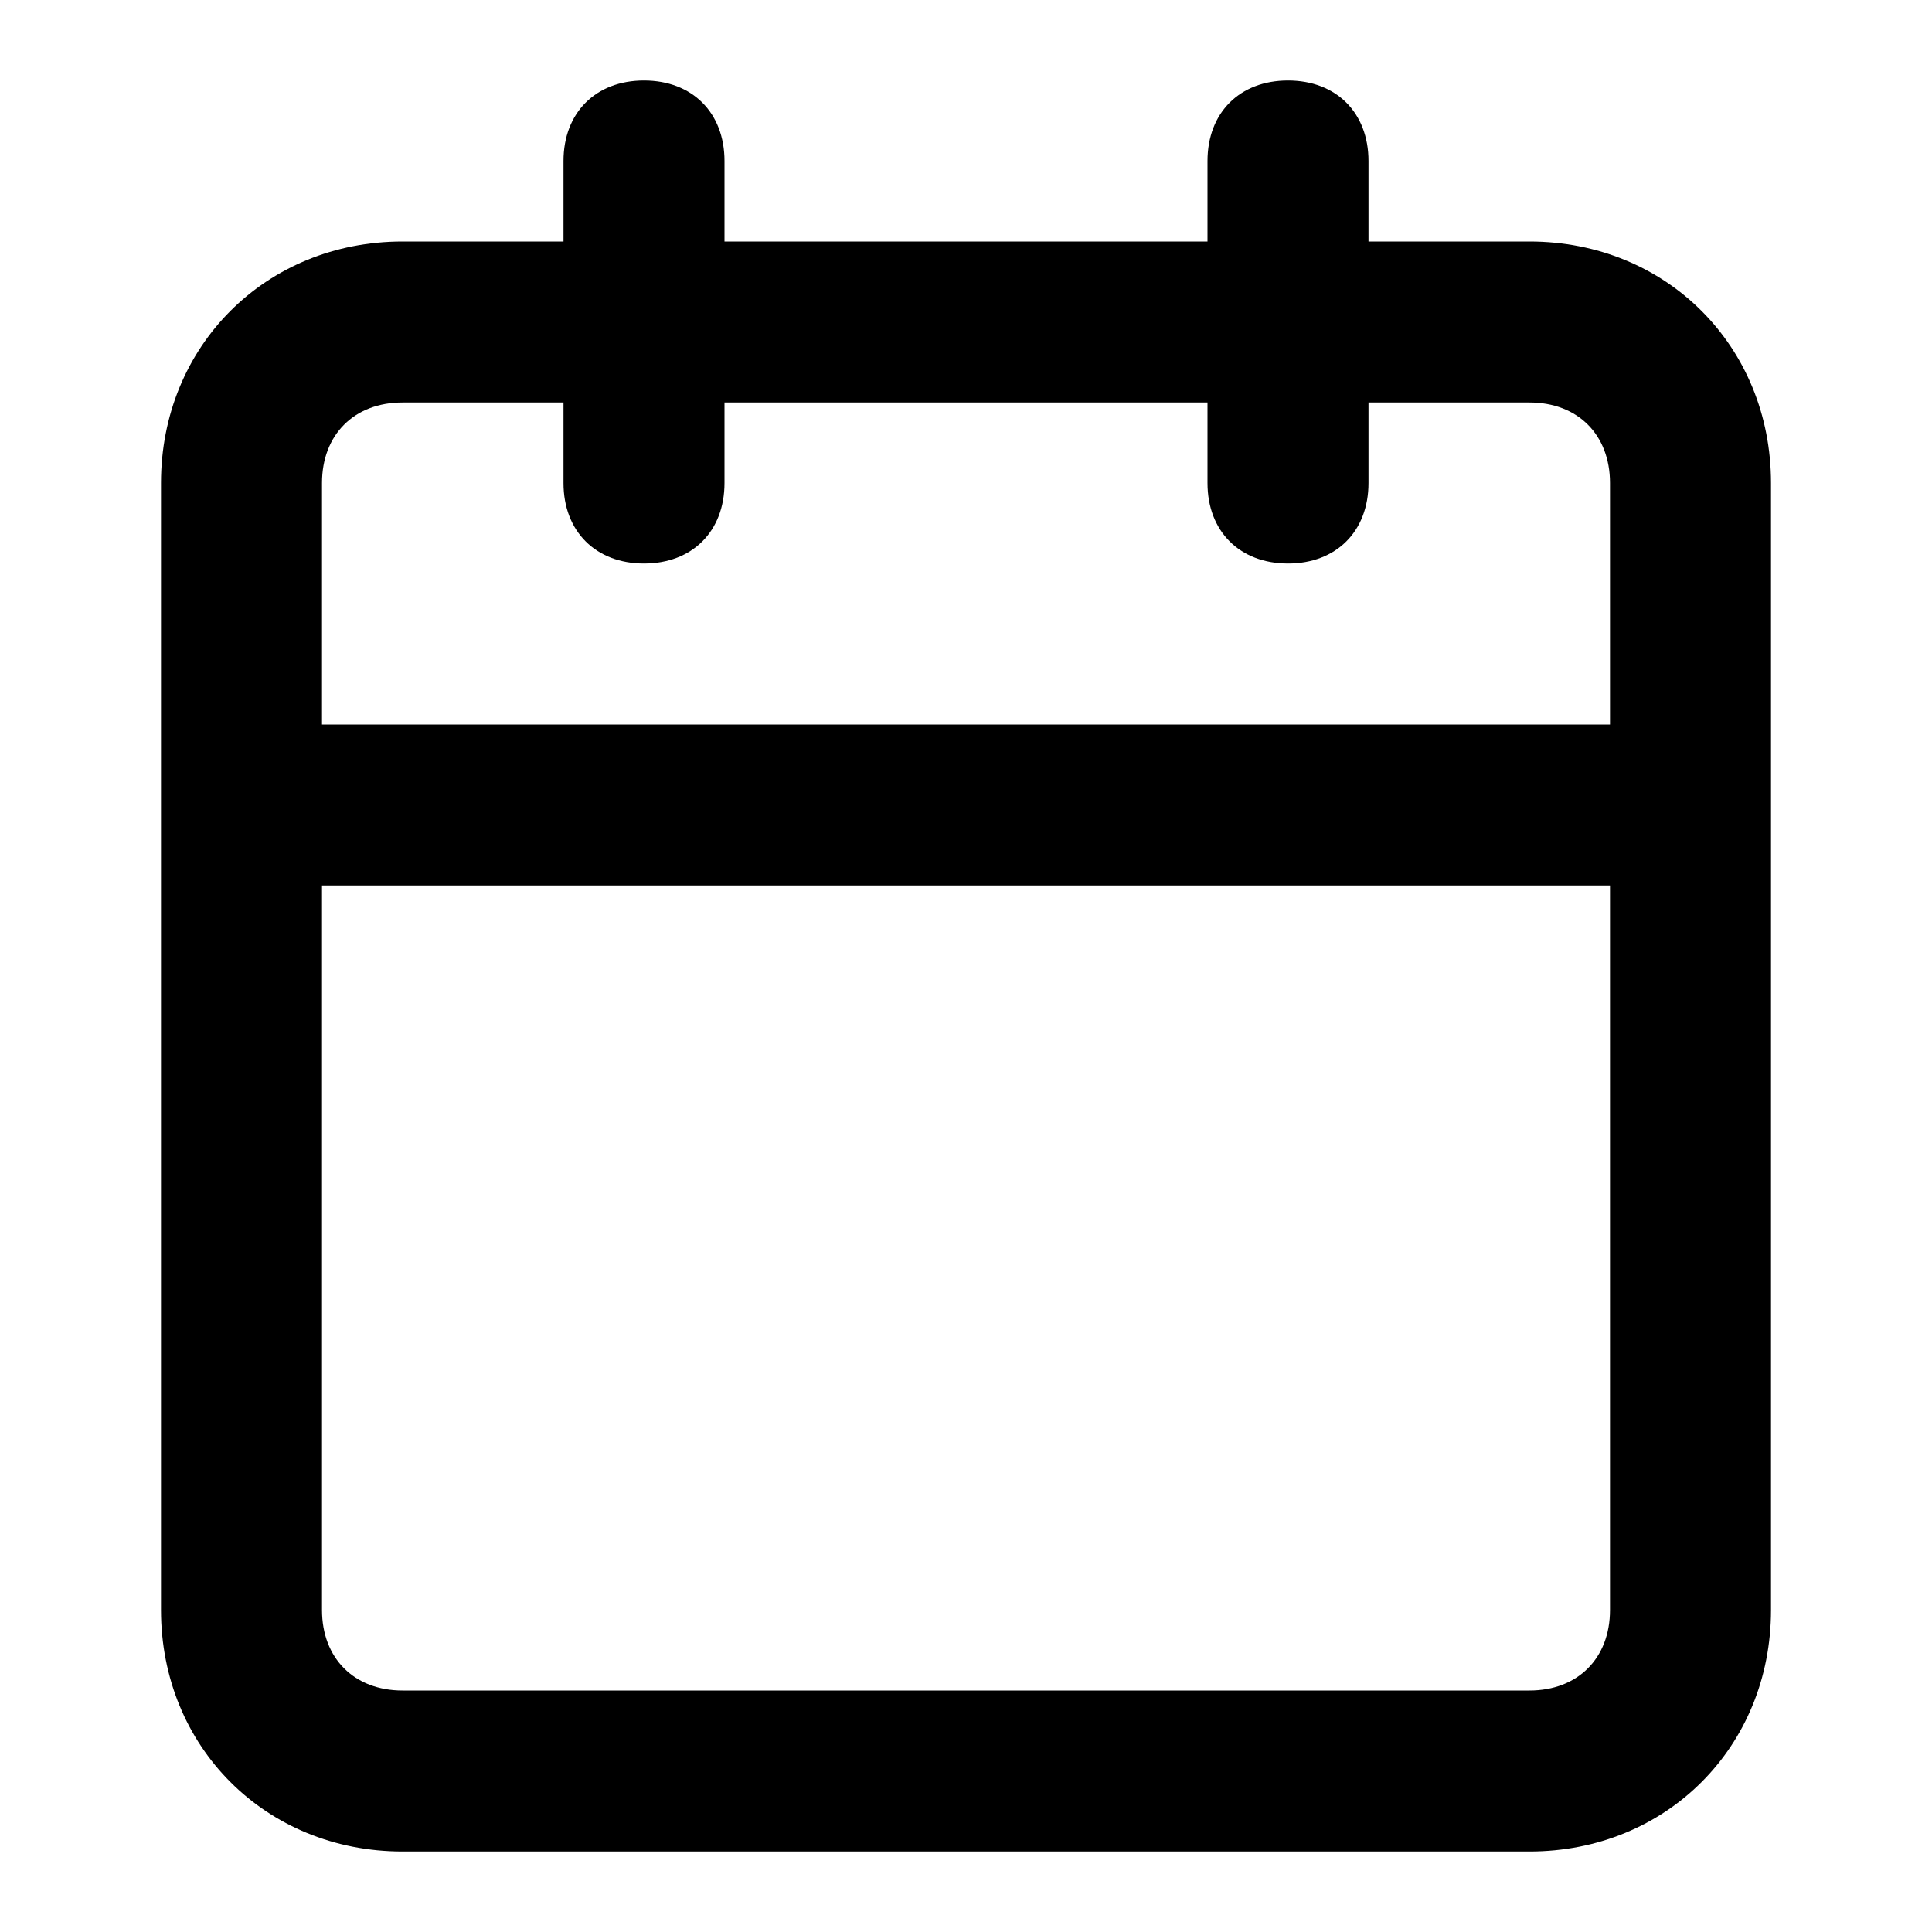
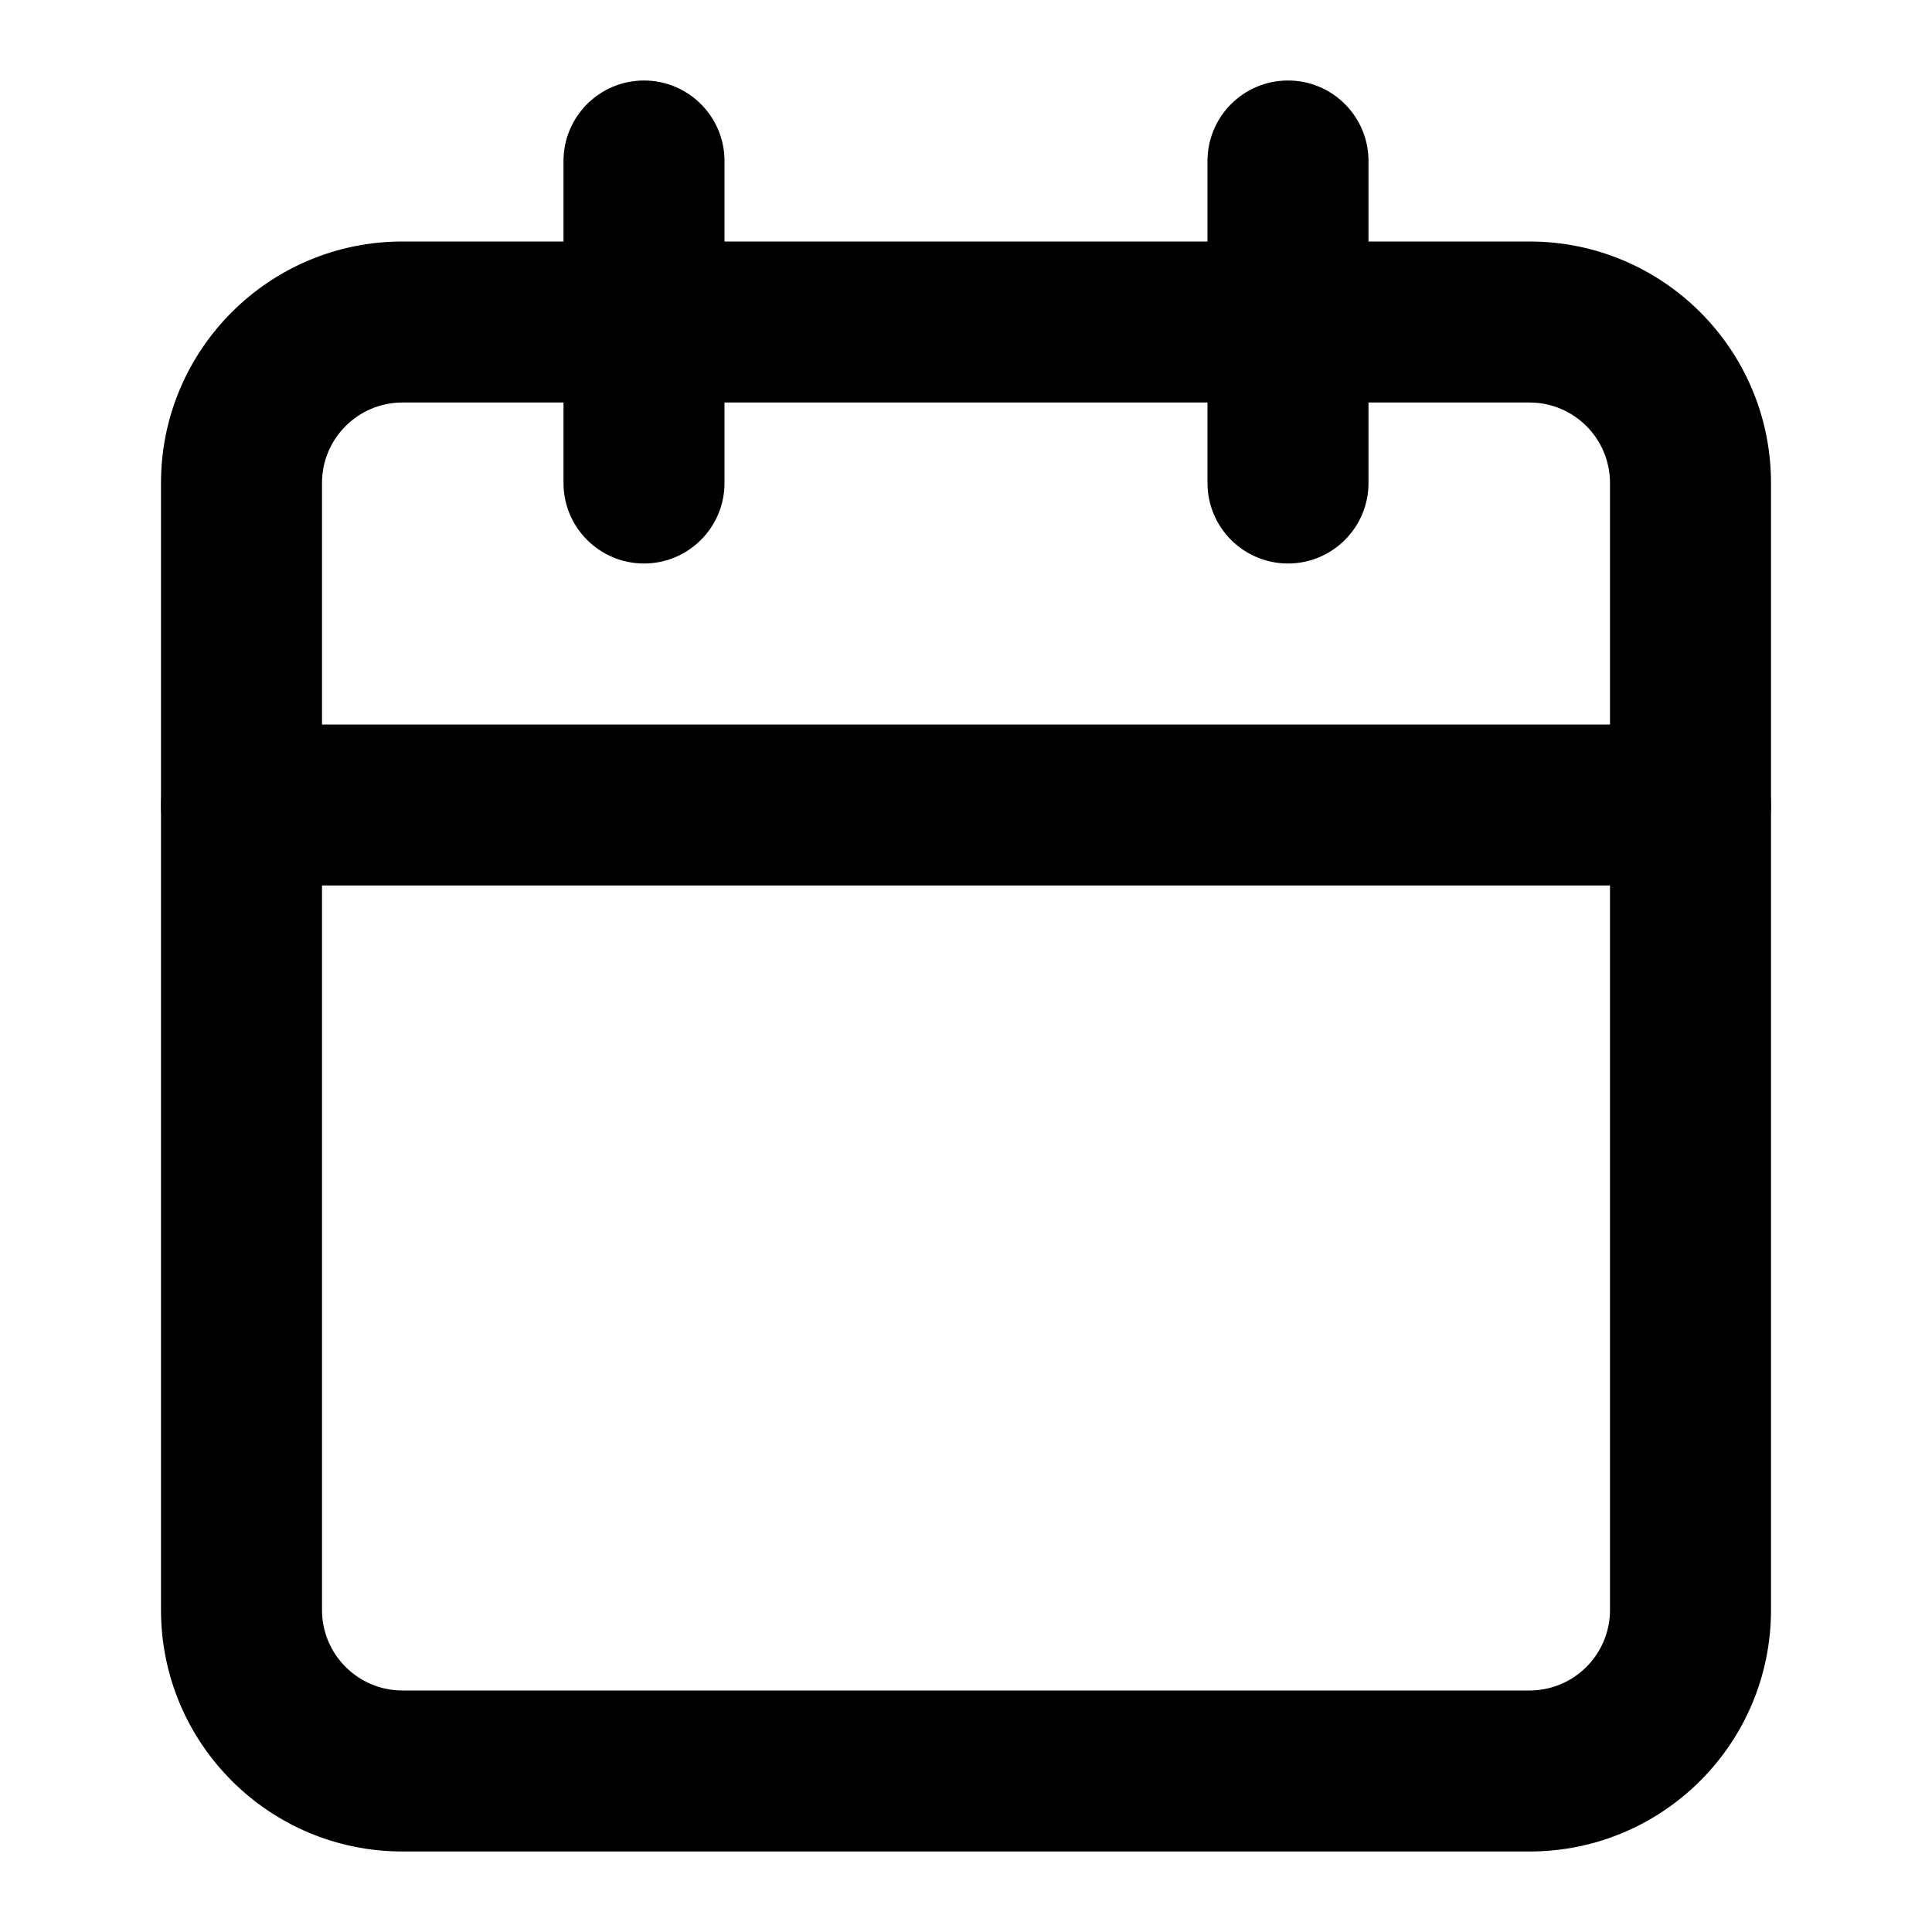
- <svg xmlns="http://www.w3.org/2000/svg" version="1.1" id="Livello_1" x="0px" y="0px" viewBox="0 0 24 24" style="enable-background:new 0 0 24 24;" xml:space="preserve">
-   <path d="M19,3h-2V2c0-0.6-0.4-1-1-1s-1,0.4-1,1v1H9V2c0-0.6-0.4-1-1-1S7,1.4,7,2v1H5C3.3,3,2,4.3,2,6v14c0,1.7,1.3,3,3,3h14  c1.7,0,3-1.3,3-3V6C22,4.3,20.7,3,19,3z M5,5h2v1c0,0.6,0.4,1,1,1s1-0.4,1-1V5h6v1c0,0.6,0.4,1,1,1s1-0.4,1-1V5h2c0.6,0,1,0.4,1,1v3  H4V6C4,5.4,4.4,5,5,5z M19,21H5c-0.6,0-1-0.4-1-1v-9h16v9C20,20.6,19.6,21,19,21z" />
+ <svg xmlns="http://www.w3.org/2000/svg" width="24" height="24" viewBox="0 0 24 24" fill="none">
+   <path fill-rule="evenodd" clip-rule="evenodd" d="M5 5C4.448 5 4 5.448 4 6V20C4 20.552 4.448 21 5 21H19C19.552 21 20 20.552 20 20V6C20 5.448 19.552 5 19 5H5ZM2 6C2 4.343 3.343 3 5 3H19C20.657 3 22 4.343 22 6V20C22 21.657 20.657 23 19 23H5C3.343 23 2 21.657 2 20V6Z" fill="black" />
+   <path fill-rule="evenodd" clip-rule="evenodd" d="M16 1C16.552 1 17 1.448 17 2V6C17 6.552 16.552 7 16 7C15.448 7 15 6.552 15 6V2C15 1.448 15.448 1 16 1Z" fill="black" />
+   <path fill-rule="evenodd" clip-rule="evenodd" d="M8 1C8.552 1 9 1.448 9 2V6C9 6.552 8.552 7 8 7C7.448 7 7 6.552 7 6V2C7 1.448 7.448 1 8 1Z" fill="black" />
+   <path fill-rule="evenodd" clip-rule="evenodd" d="M2 10C2 9.448 2.448 9 3 9H21C21.552 9 22 9.448 22 10C22 10.552 21.552 11 21 11H3C2.448 11 2 10.552 2 10Z" fill="black" />
</svg>
